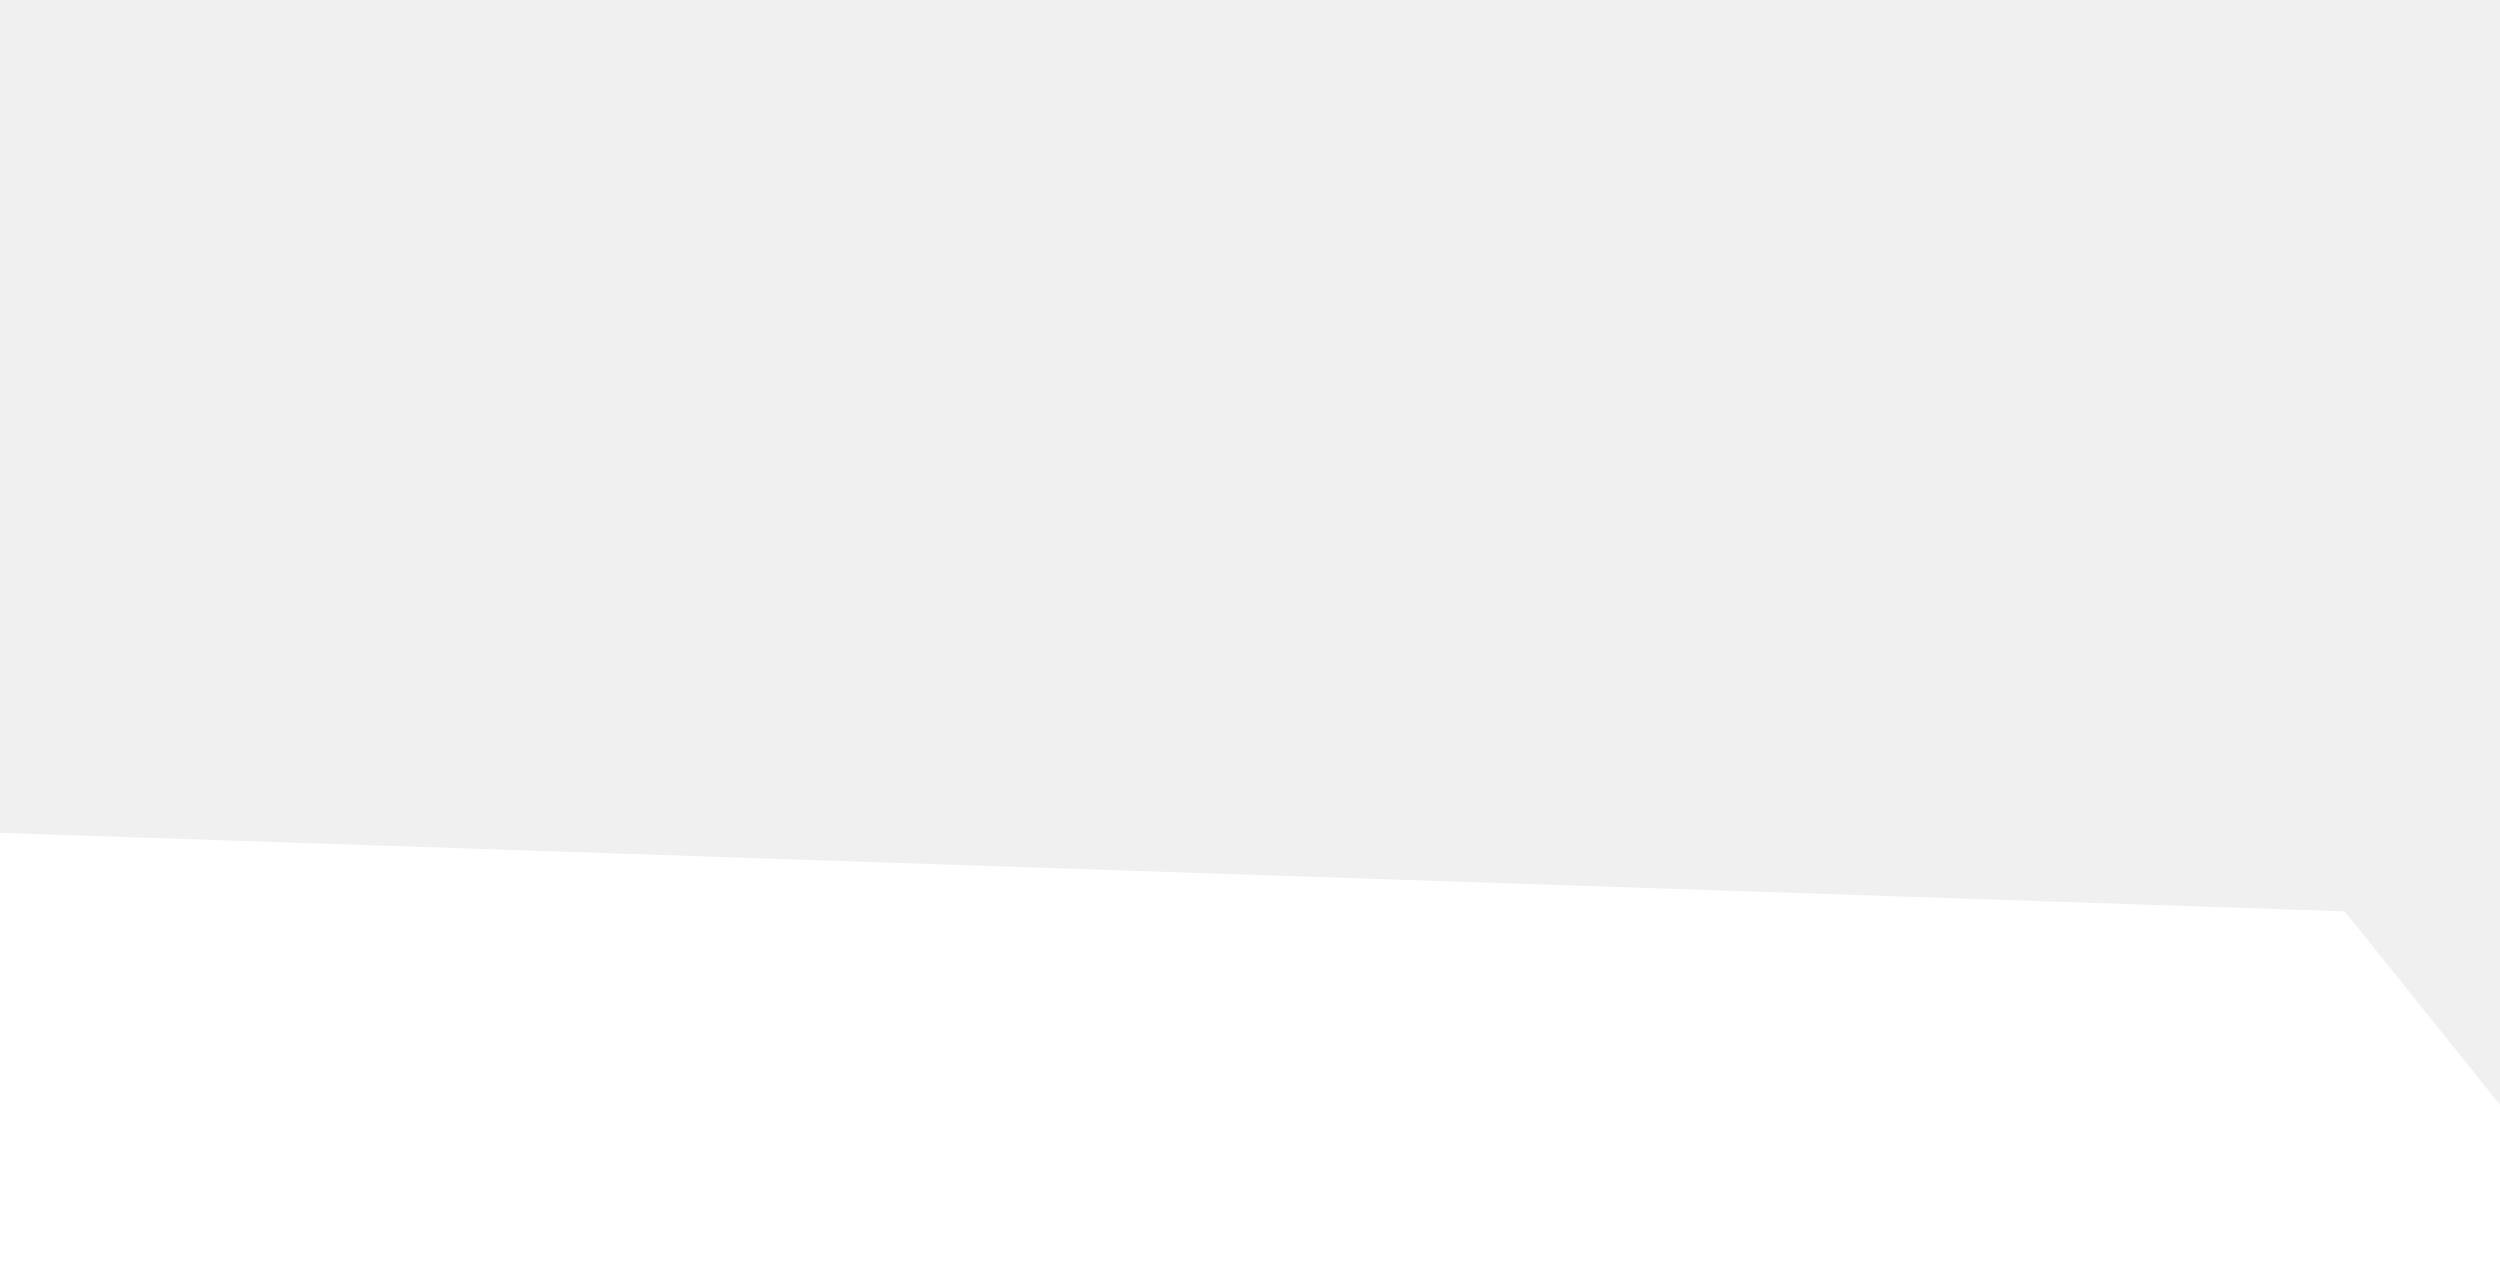
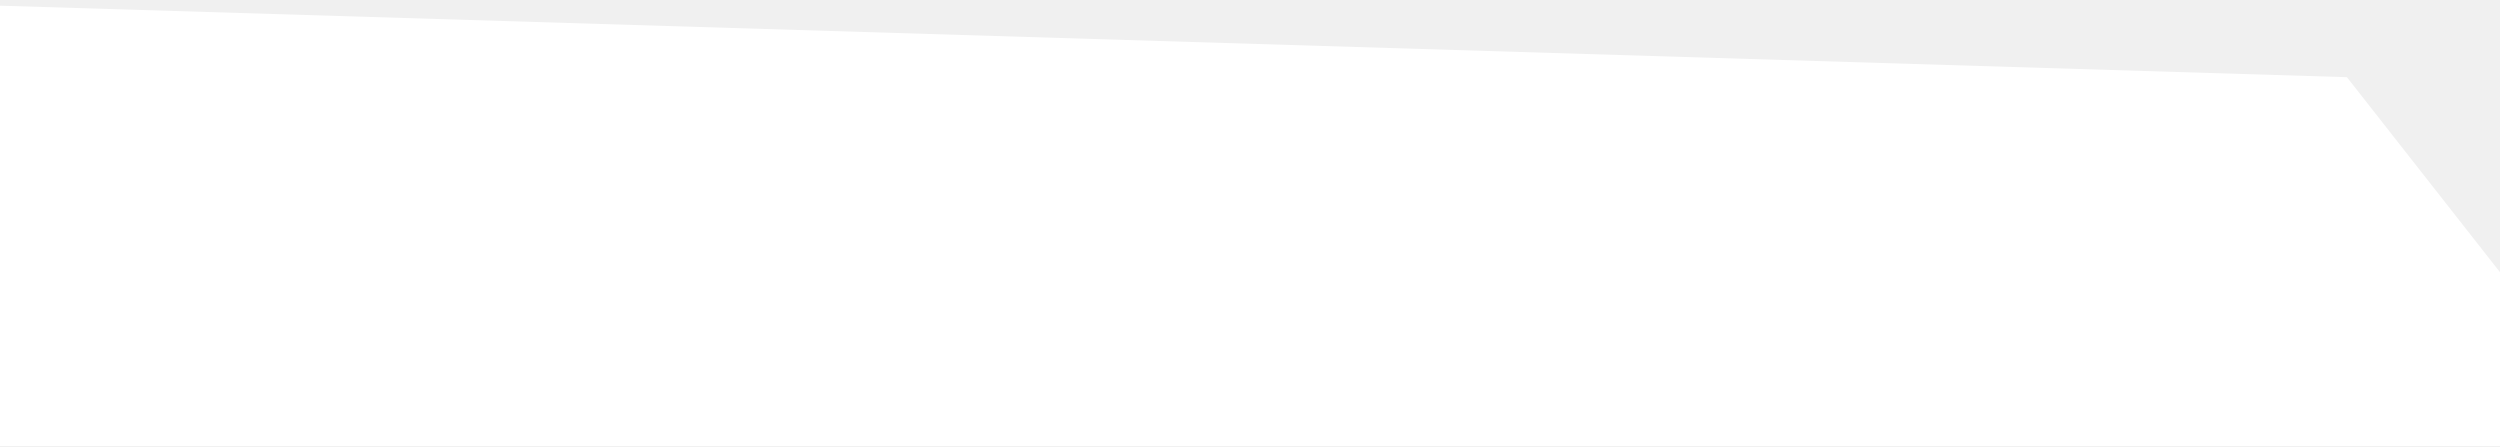
- <svg xmlns="http://www.w3.org/2000/svg" version="1.1" id="Layer_1" x="0px" y="0px" viewBox="0 0 570 290" style="enable-background:new 0 0 570 290;" xml:space="preserve">
+ <svg xmlns="http://www.w3.org/2000/svg" version="1.1" id="Layer_1" x="0px" y="0px" viewBox="0 0 570 101.7" style="enable-background:new 0 0 570 101.7;" xml:space="preserve">
  <style type="text/css">
	.st0{fill:#FFFFFF;}
</style>
-   <polygon id="XMLID_1_" class="st0" points="570,290 0,290 0,189.9 534.6,207.8 570,251.9 " />
+   <polygon id="XMLID_1_" class="st0" points="570.5,101.7 0,101.7 0,1.3 535.1,17.6 570.5,62.7 " />
</svg>
